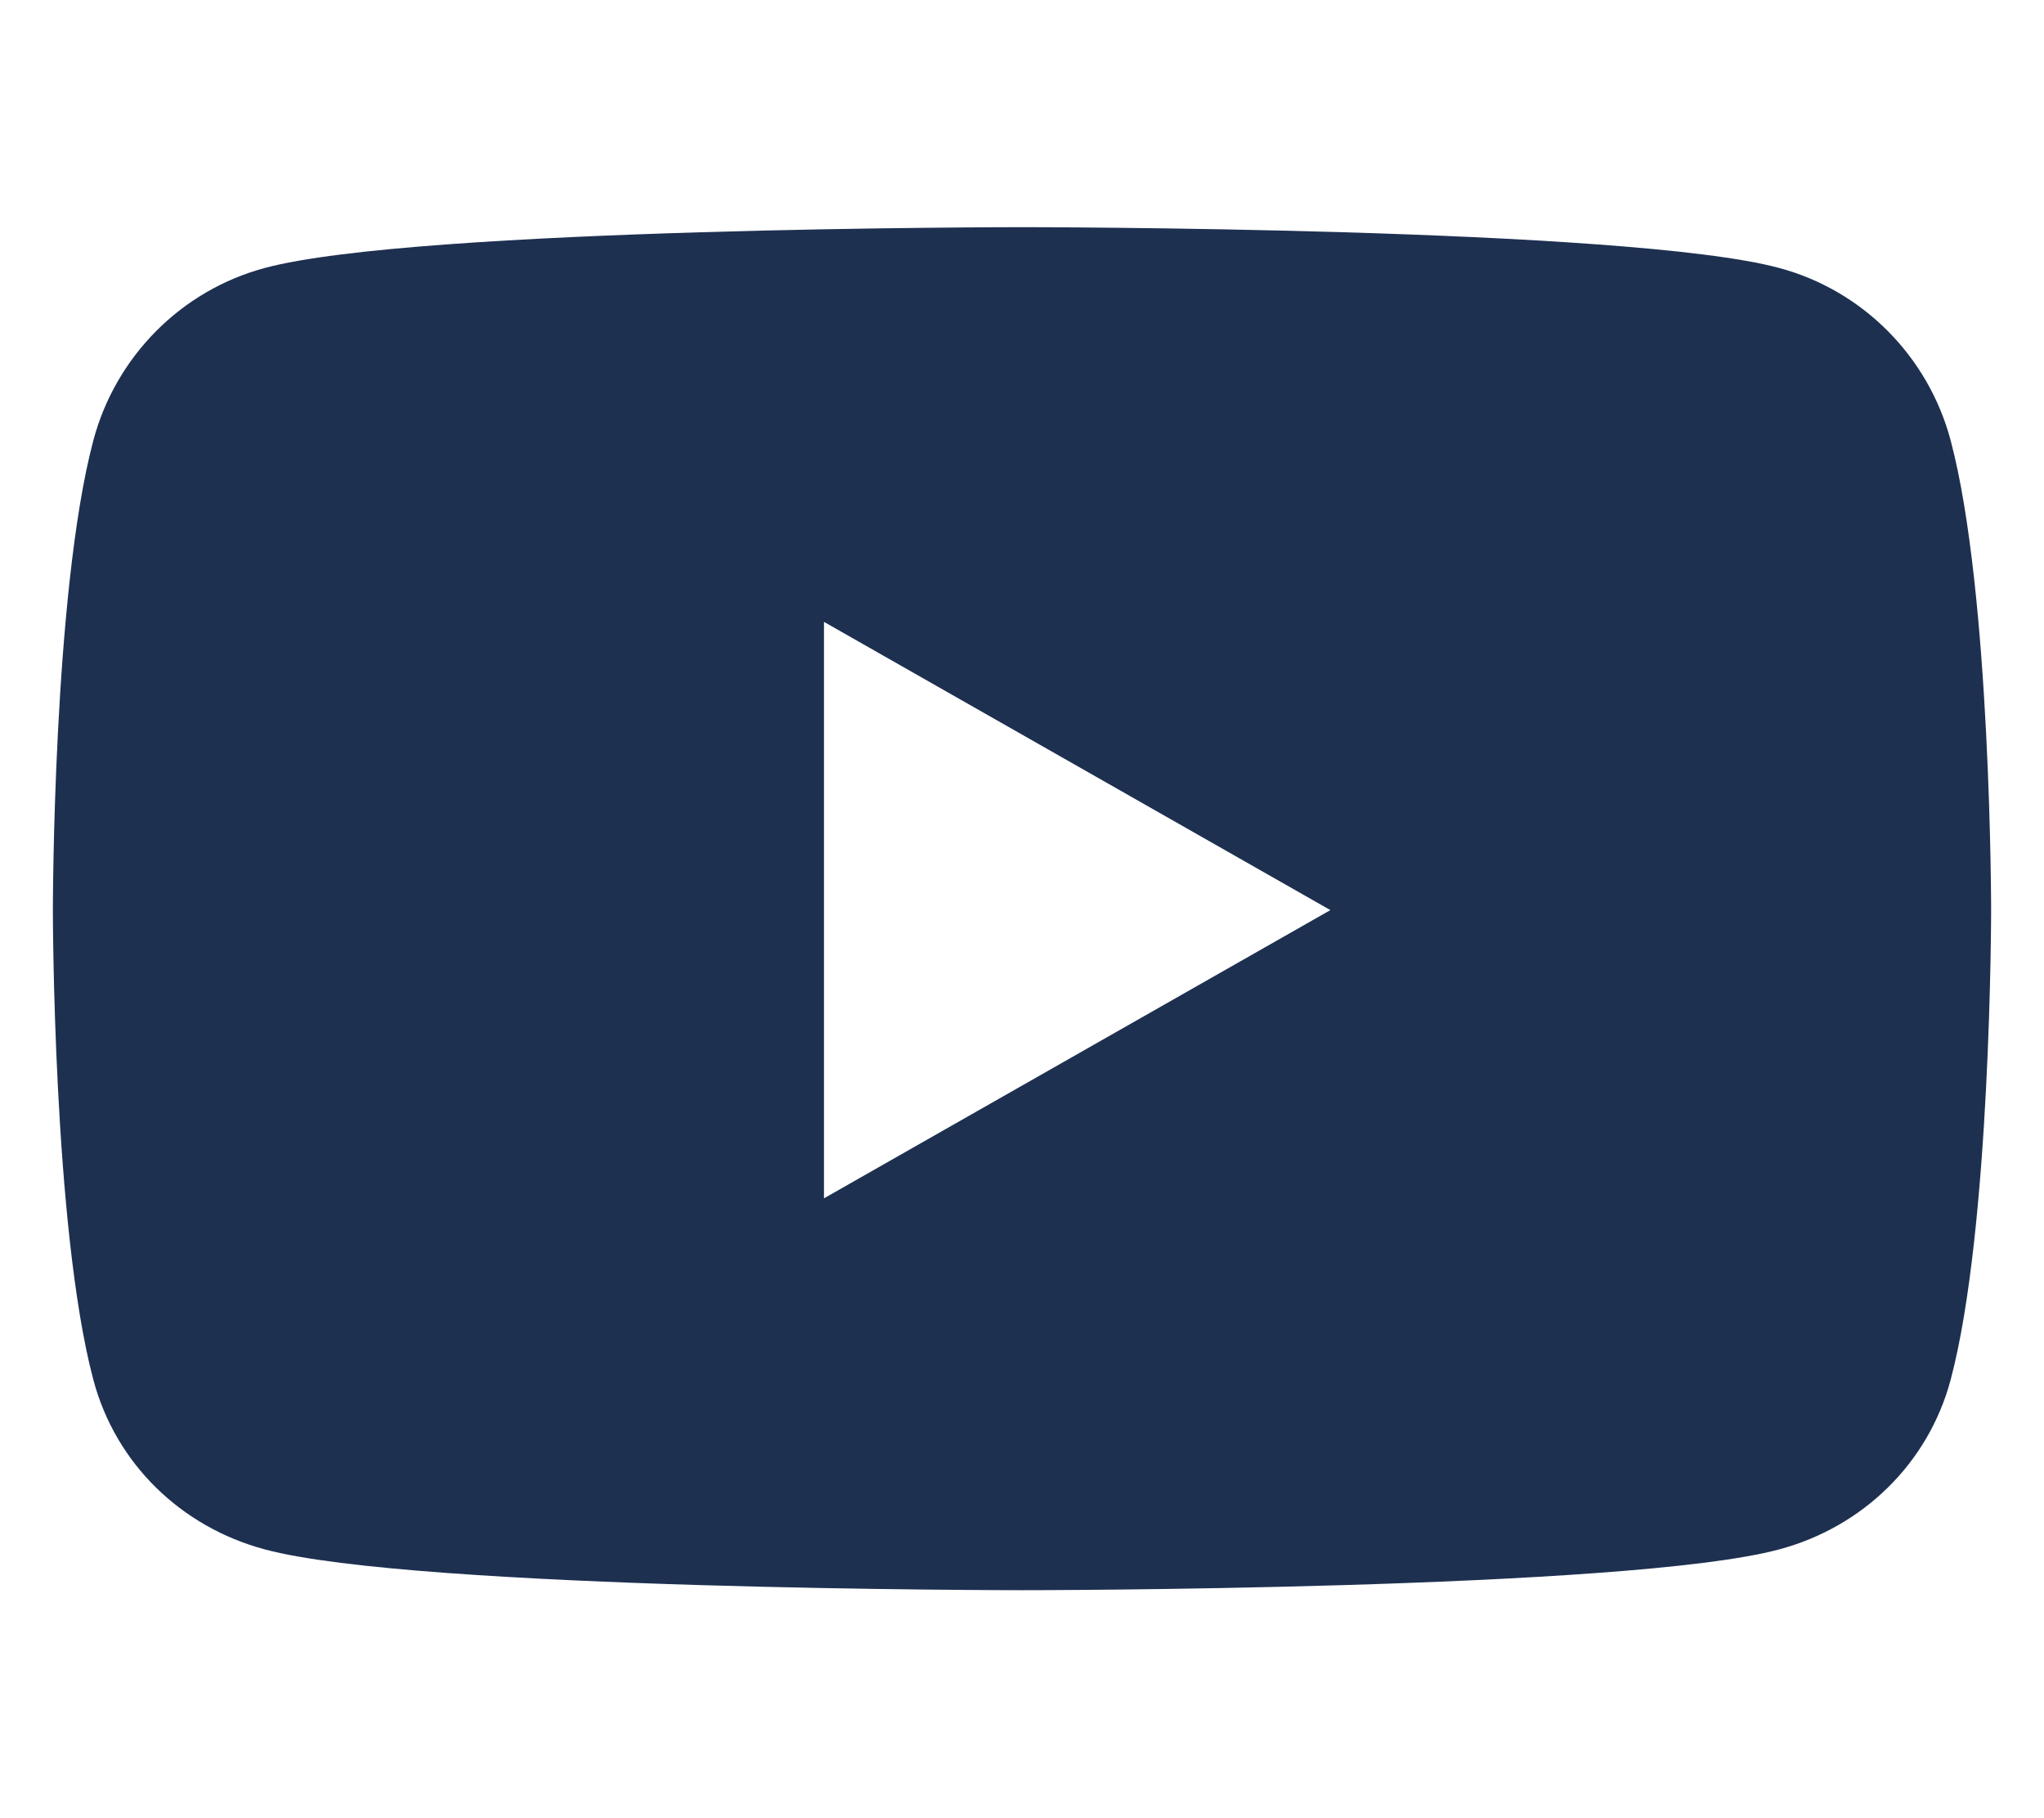
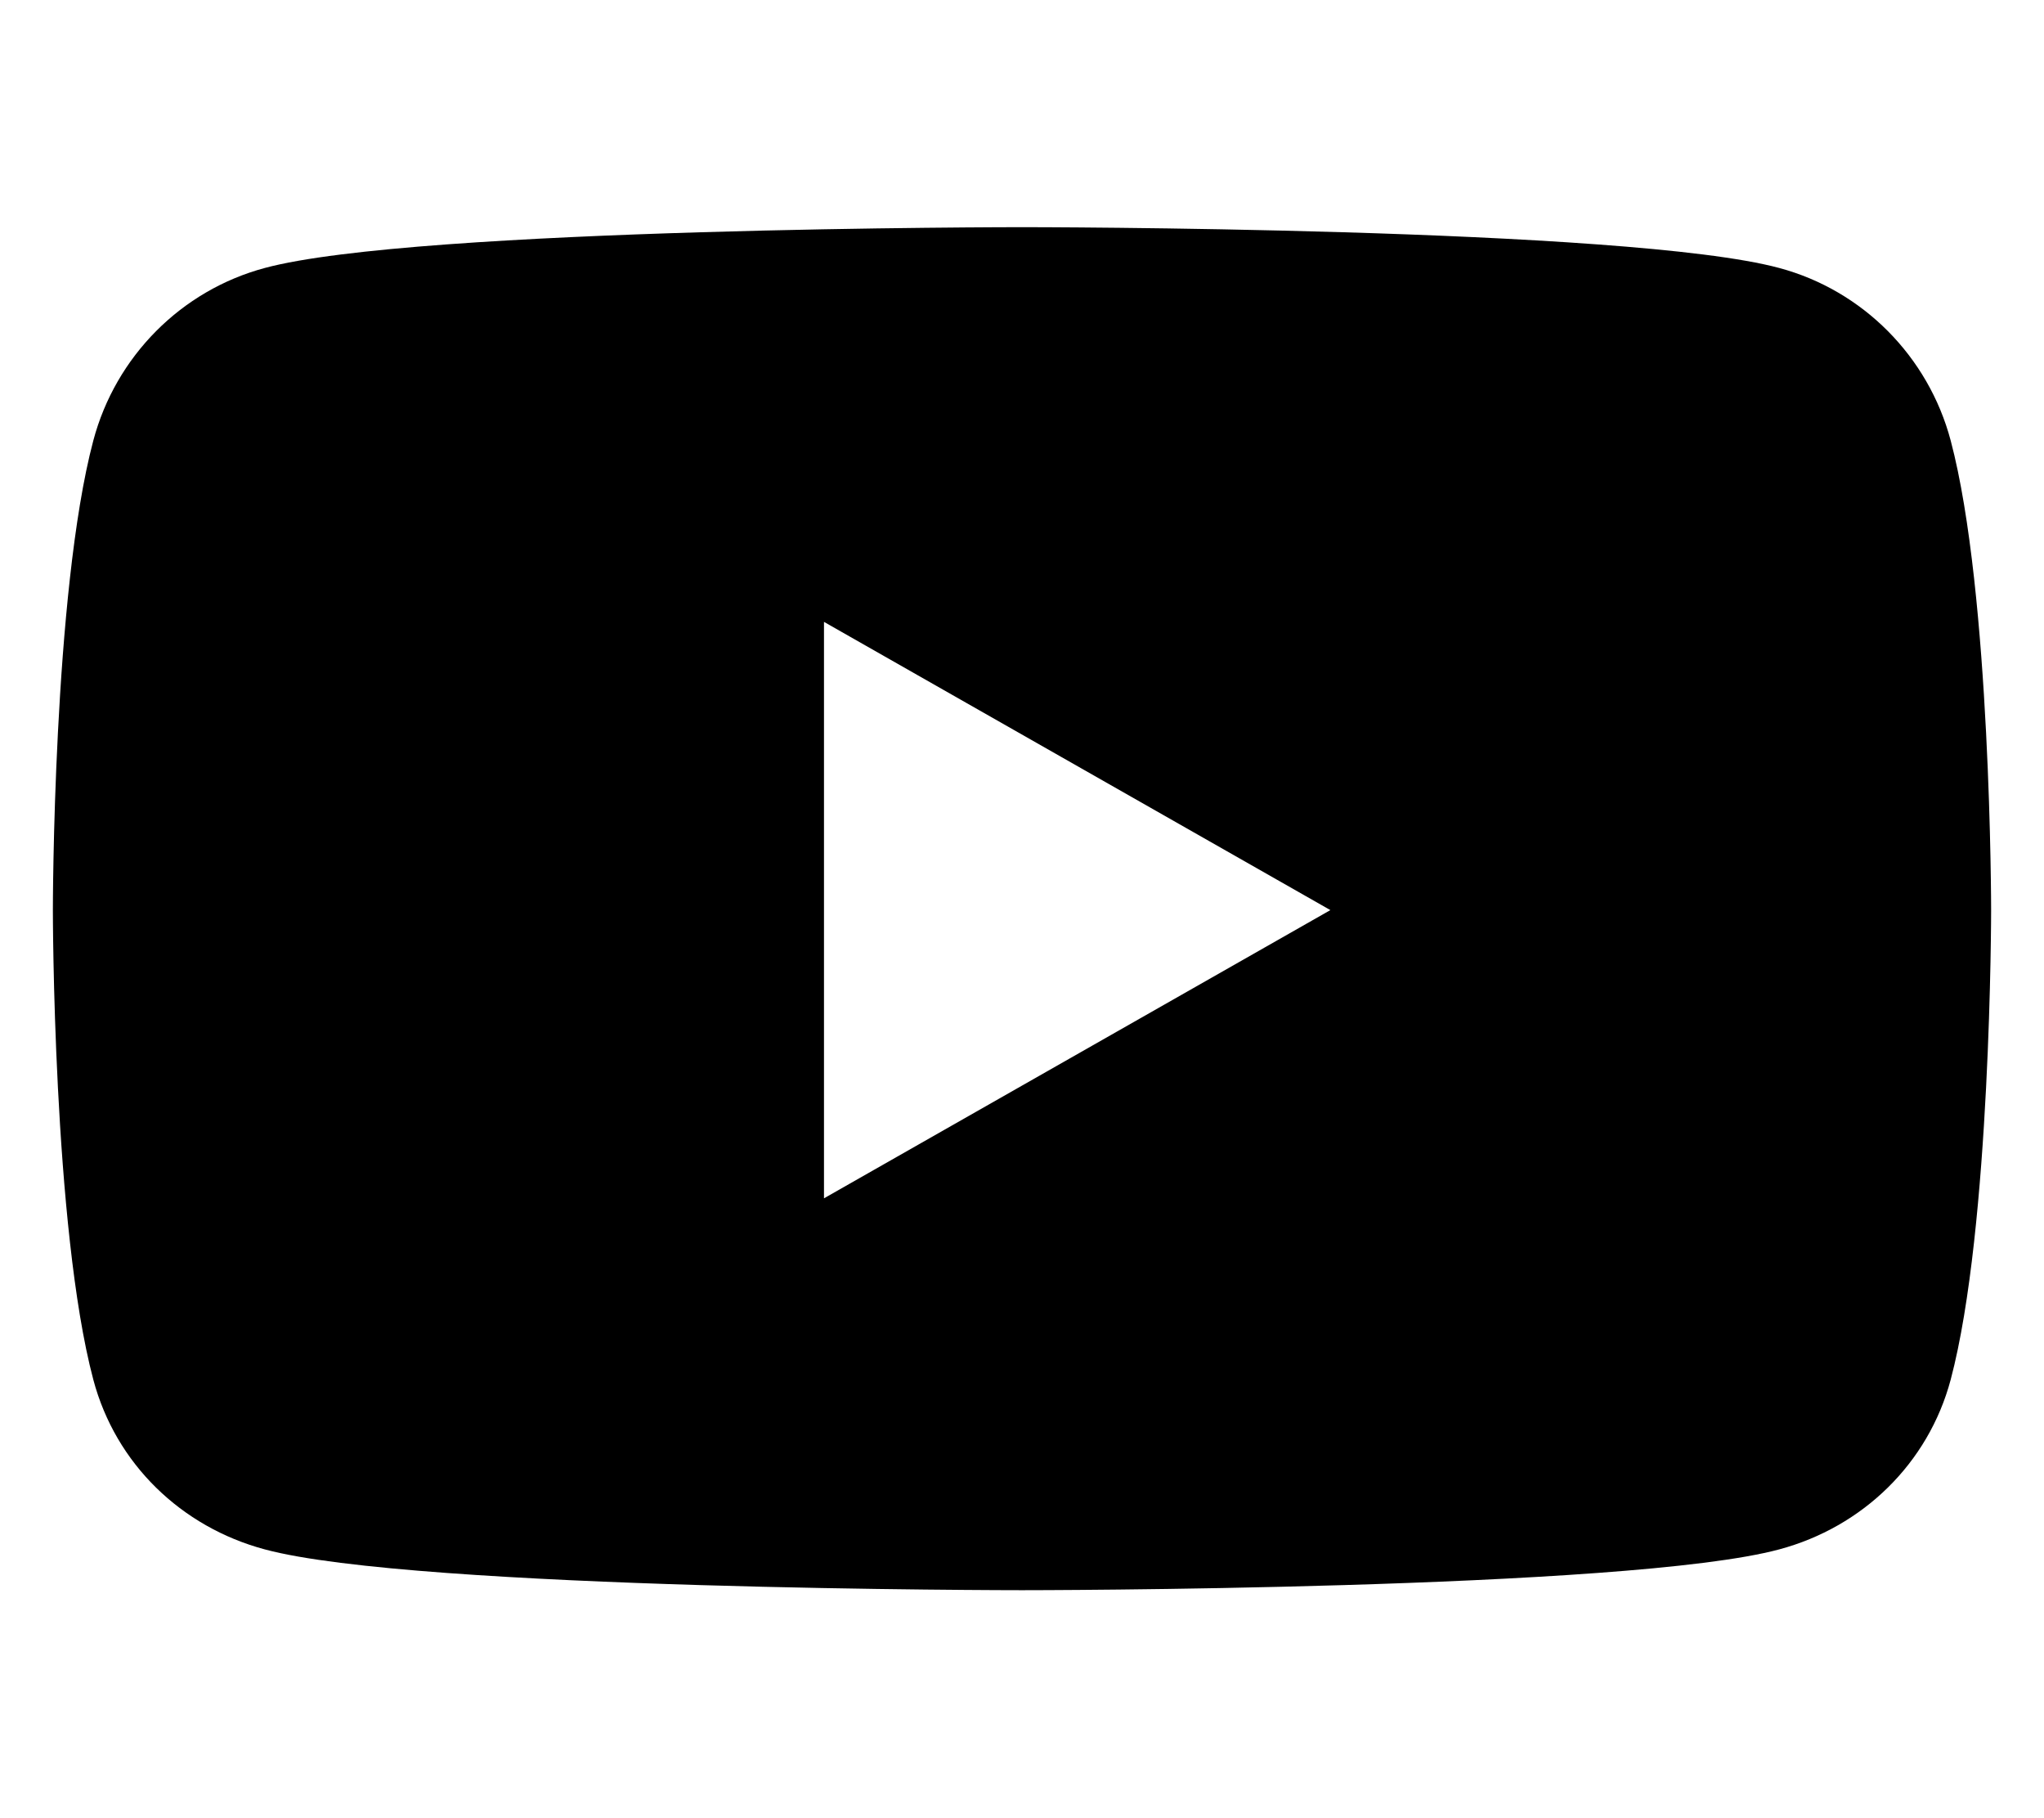
<svg xmlns="http://www.w3.org/2000/svg" height="16" width="18" viewBox="0 0 576 512">
-   <path opacity="1" fill="#1E3050" d="M549.7 124.1c-6.3-23.7-24.8-42.3-48.3-48.6C458.8 64 288 64 288 64S117.2 64 74.6 75.5c-23.5 6.3-42 24.9-48.3 48.6-11.4 42.9-11.4 132.3-11.4 132.3s0 89.4 11.4 132.3c6.3 23.7 24.8 41.5 48.3 47.8C117.2 448 288 448 288 448s170.8 0 213.4-11.5c23.5-6.3 42-24.2 48.3-47.8 11.4-42.9 11.4-132.3 11.4-132.3s0-89.4-11.4-132.3zm-317.5 213.5V175.2l142.7 81.2-142.7 81.2z" />
+   <path opacity="1" fill="252525" d="M549.7 124.1c-6.3-23.7-24.8-42.3-48.3-48.6C458.8 64 288 64 288 64S117.2 64 74.6 75.5c-23.5 6.3-42 24.9-48.3 48.6-11.4 42.9-11.4 132.3-11.4 132.3s0 89.4 11.4 132.3c6.3 23.7 24.8 41.5 48.3 47.8C117.2 448 288 448 288 448s170.8 0 213.4-11.5c23.5-6.3 42-24.2 48.3-47.8 11.4-42.9 11.4-132.3 11.4-132.3s0-89.4-11.4-132.3zm-317.5 213.5V175.2l142.7 81.2-142.7 81.2z" />
</svg>
